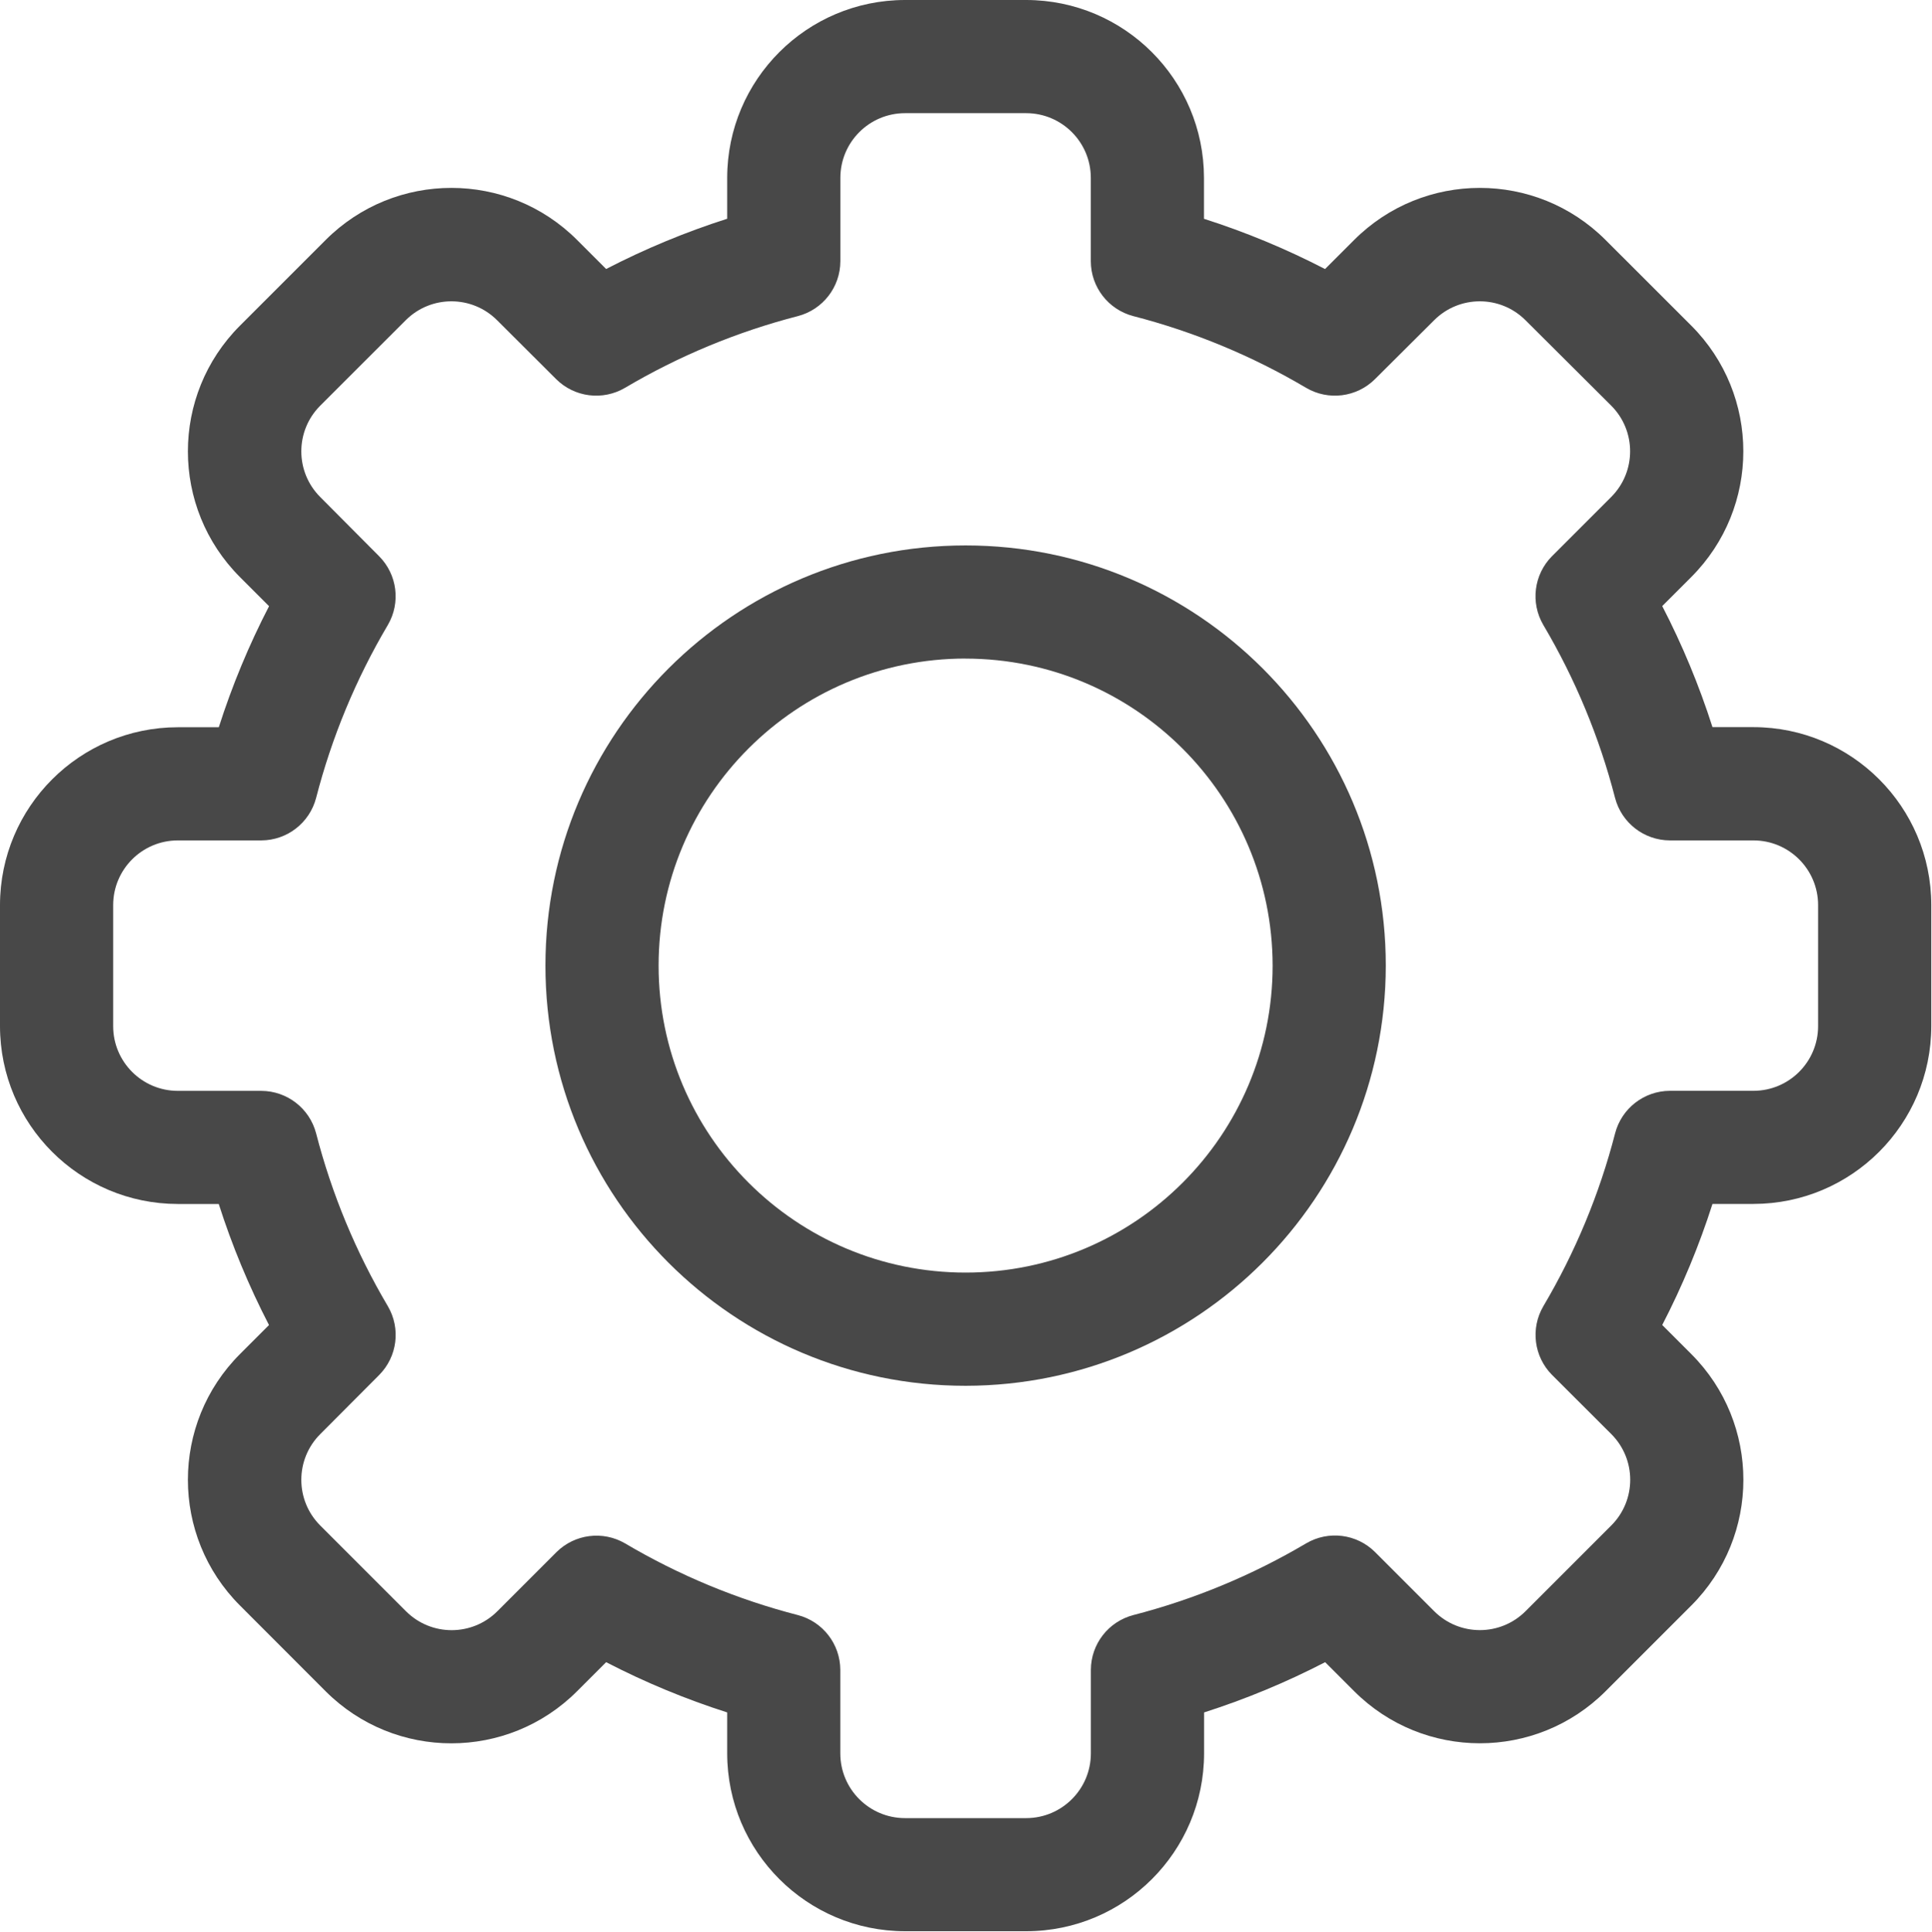
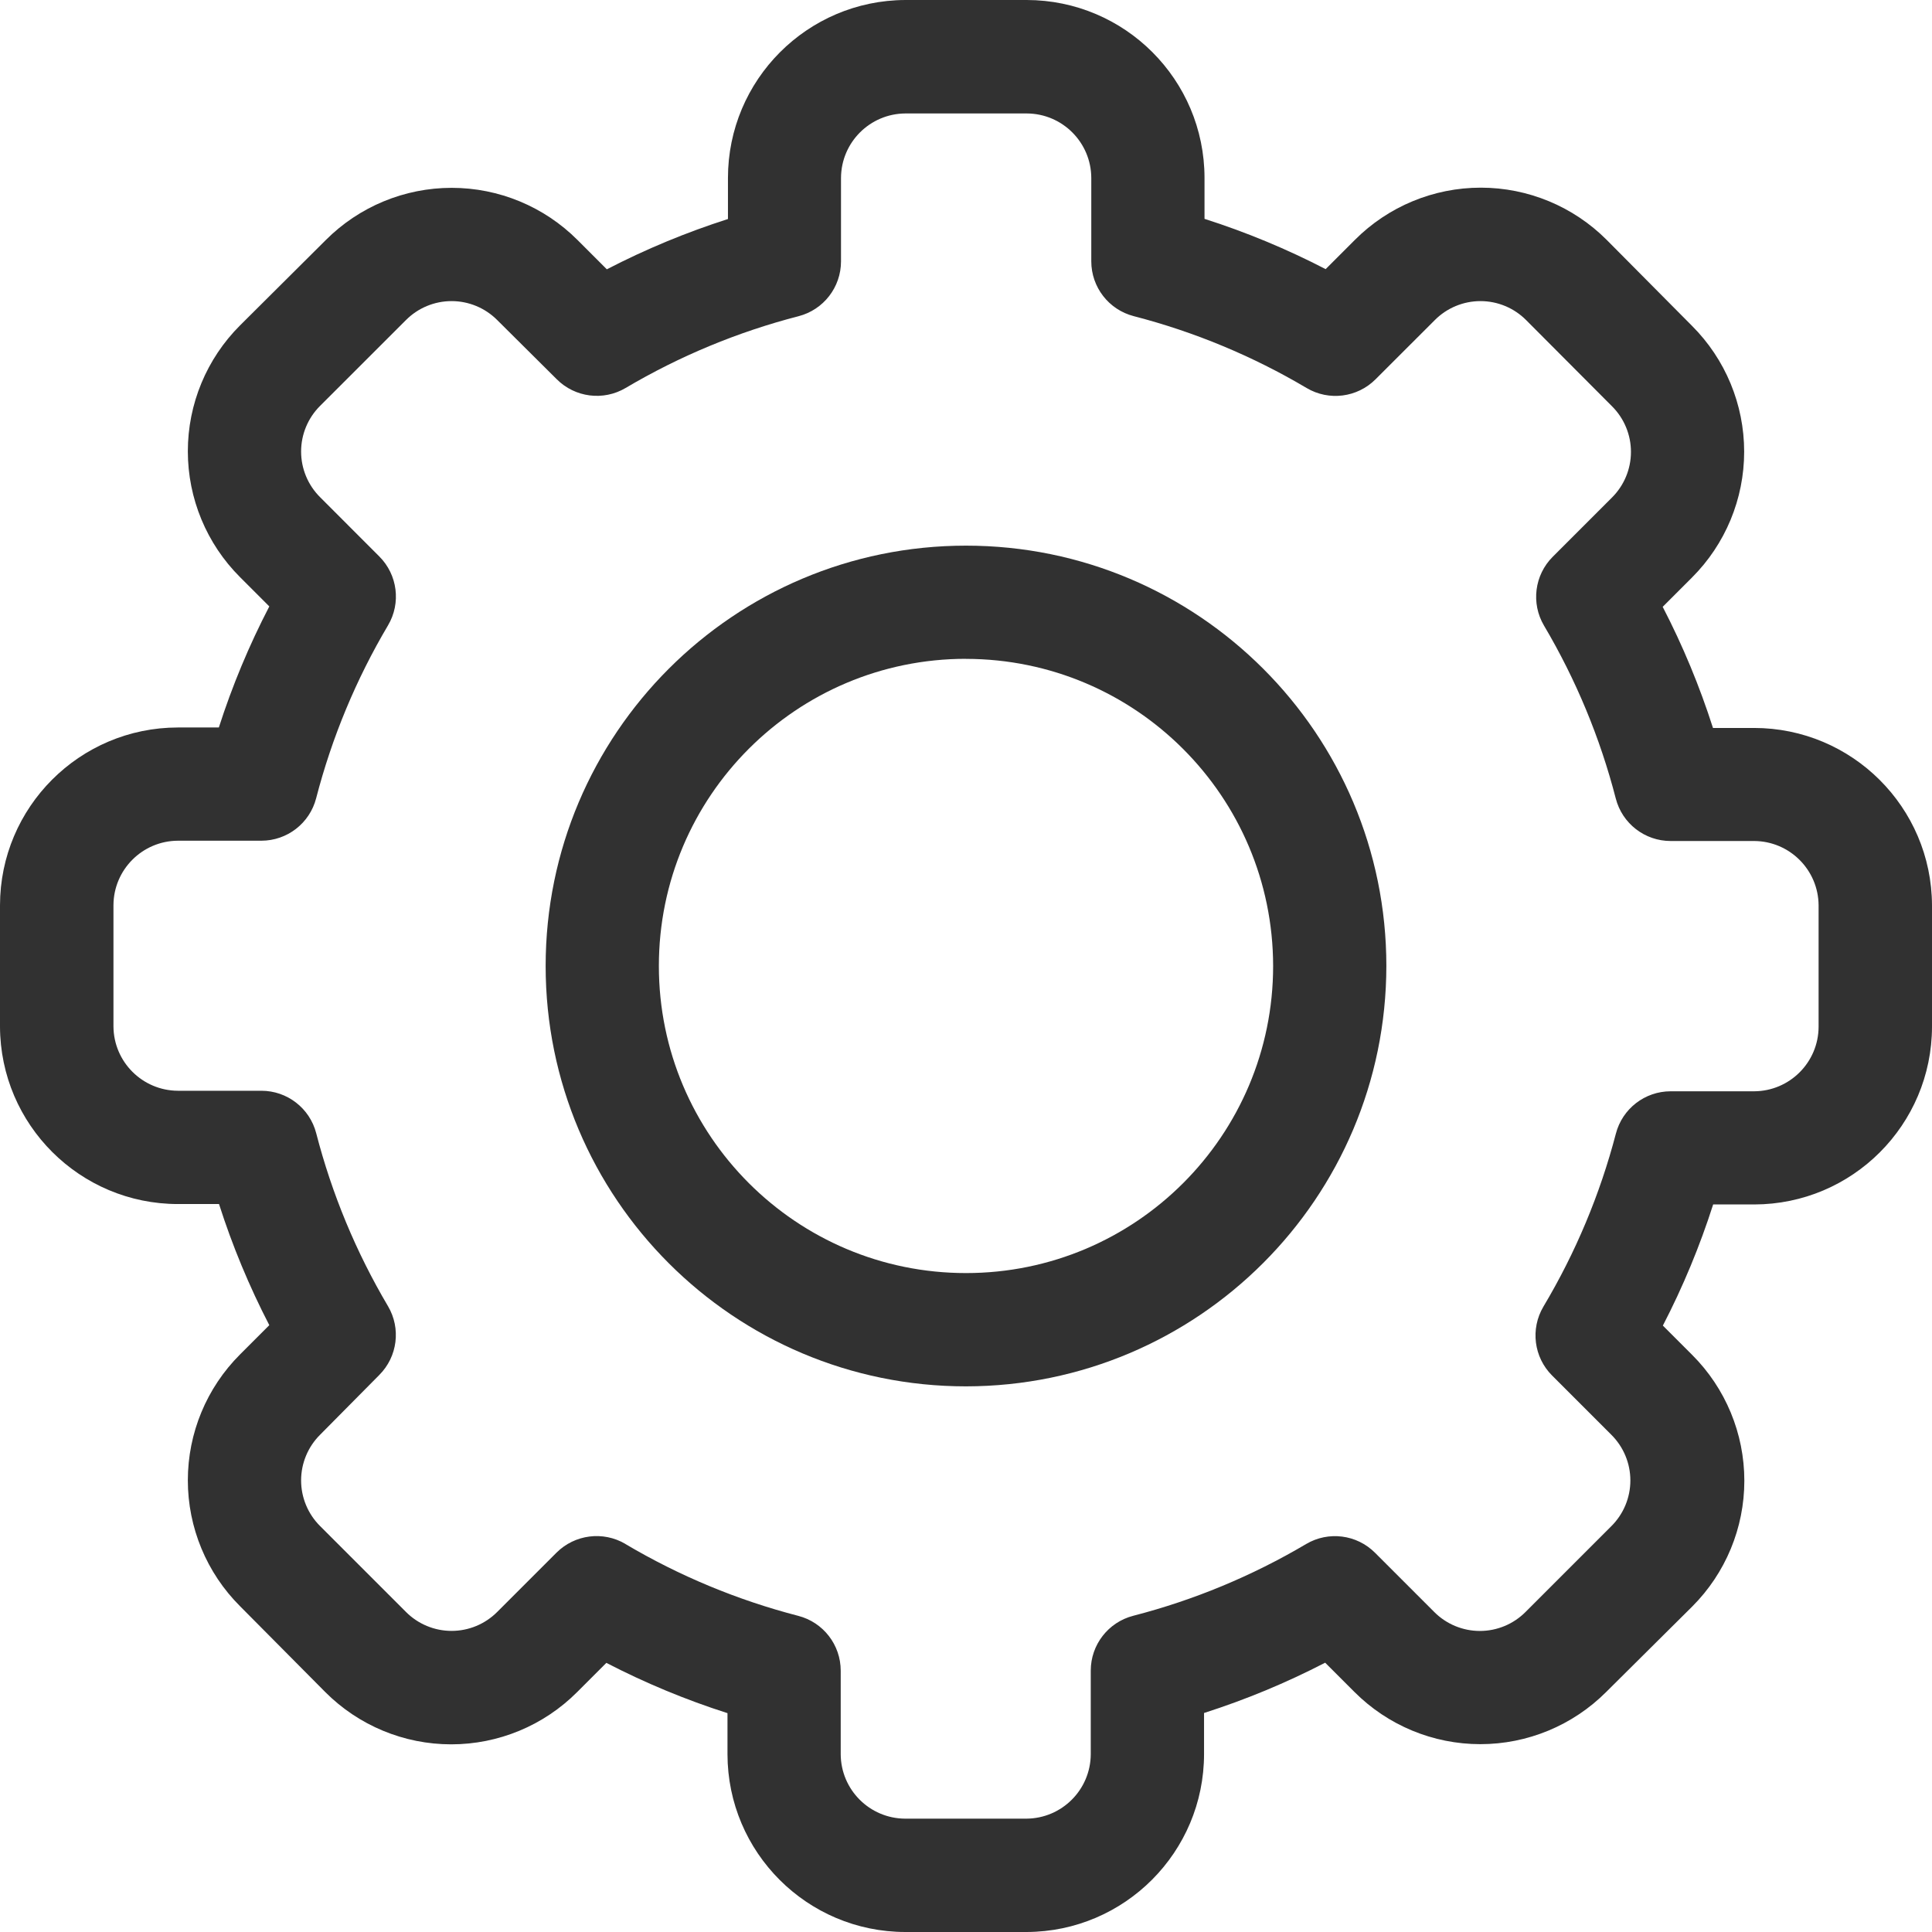
- <svg xmlns="http://www.w3.org/2000/svg" width="37.39" height="37.39" viewBox="0 0 37.39 37.39">
-   <path d="M19.868,37.39H17.521a3.446,3.446,0,0,1-3.442-3.442v-.794a15.1,15.1,0,0,1-2.344-.973l-.563.563a3.442,3.442,0,0,1-4.868,0L4.646,31.084a3.442,3.442,0,0,1,0-4.868l.562-.562a15.1,15.1,0,0,1-.973-2.344H3.442A3.446,3.446,0,0,1,0,19.868V17.521A3.446,3.446,0,0,1,3.442,14.08h.794a15.1,15.1,0,0,1,.973-2.344l-.563-.563a3.442,3.442,0,0,1,0-4.868L6.305,4.646a3.442,3.442,0,0,1,4.868,0l.562.562a15.109,15.109,0,0,1,2.344-.973V3.442A3.446,3.446,0,0,1,17.522,0h2.347A3.446,3.446,0,0,1,23.31,3.442v.794a15.094,15.094,0,0,1,2.344.973l.563-.563a3.442,3.442,0,0,1,4.868,0l1.659,1.658a3.442,3.442,0,0,1,0,4.868l-.562.562a15.1,15.1,0,0,1,.973,2.344h.794a3.446,3.446,0,0,1,3.442,3.442v2.347a3.446,3.446,0,0,1-3.442,3.442h-.794a15.1,15.1,0,0,1-.973,2.344l.563.563a3.442,3.442,0,0,1,0,4.868l-1.659,1.659a3.442,3.442,0,0,1-4.868,0l-.562-.562a15.109,15.109,0,0,1-2.344.973v.794A3.446,3.446,0,0,1,19.868,37.39ZM12.1,29.88a12.912,12.912,0,0,0,3.347,1.389,1.1,1.1,0,0,1,.822,1.061v1.617A1.253,1.253,0,0,0,17.522,35.2h2.347a1.253,1.253,0,0,0,1.251-1.251V32.33a1.1,1.1,0,0,1,.822-1.061,12.912,12.912,0,0,0,3.347-1.389,1.1,1.1,0,0,1,1.332.168l1.146,1.146a1.251,1.251,0,0,0,1.769,0l1.66-1.66a1.251,1.251,0,0,0,0-1.769L30.049,26.62a1.1,1.1,0,0,1-.168-1.332,12.91,12.91,0,0,0,1.389-3.347,1.1,1.1,0,0,1,1.061-.822h1.617A1.253,1.253,0,0,0,35.2,19.868V17.522a1.253,1.253,0,0,0-1.251-1.251H32.33a1.1,1.1,0,0,1-1.061-.822A12.912,12.912,0,0,0,29.88,12.1a1.1,1.1,0,0,1,.168-1.332l1.146-1.146a1.251,1.251,0,0,0,0-1.769L29.535,6.2a1.251,1.251,0,0,0-1.769,0L26.62,7.341a1.1,1.1,0,0,1-1.332.168A12.912,12.912,0,0,0,21.941,6.12a1.1,1.1,0,0,1-.822-1.061V3.442a1.253,1.253,0,0,0-1.251-1.251H17.522A1.253,1.253,0,0,0,16.27,3.442V5.059a1.1,1.1,0,0,1-.822,1.061A12.912,12.912,0,0,0,12.1,7.509a1.1,1.1,0,0,1-1.332-.168L9.624,6.2a1.251,1.251,0,0,0-1.769,0L6.2,7.854a1.251,1.251,0,0,0,0,1.769L7.341,10.77A1.1,1.1,0,0,1,7.509,12.1,12.91,12.91,0,0,0,6.12,15.449a1.1,1.1,0,0,1-1.061.822H3.442a1.253,1.253,0,0,0-1.251,1.251v2.347a1.253,1.253,0,0,0,1.251,1.251H5.059a1.1,1.1,0,0,1,1.061.822,12.912,12.912,0,0,0,1.389,3.347,1.1,1.1,0,0,1-.168,1.332L6.2,27.766a1.251,1.251,0,0,0,0,1.769l1.66,1.66a1.251,1.251,0,0,0,1.769,0l1.146-1.146A1.1,1.1,0,0,1,12.1,29.88Z" transform="translate(0 0)" fill="#484848" />
-   <path d="M152.735,160.87a8.135,8.135,0,1,1,8.135-8.135A8.144,8.144,0,0,1,152.735,160.87Zm0-14.08a5.944,5.944,0,1,0,5.944,5.944A5.951,5.951,0,0,0,152.735,146.791Z" transform="translate(-134.04 -134.04)" fill="#484848" />
+ <svg xmlns="http://www.w3.org/2000/svg" id="gear" width="33" height="33" viewBox="0 0 33 33">
+   <defs>
+     <style>
+       .cls-1 {
+         fill: #313131;
+       }
+     </style>
+   </defs>
+   <path id="Path_32" data-name="Path 32" class="cls-1" d="M17.536,33H15.464a3.041,3.041,0,0,1-3.038-3.038v-.7a13.322,13.322,0,0,1-2.069-.859l-.5.5a3.038,3.038,0,0,1-4.3,0L4.1,27.435a3.038,3.038,0,0,1,0-4.3l.5-.5a13.323,13.323,0,0,1-.859-2.069h-.7A3.041,3.041,0,0,1,0,17.536V15.464a3.041,3.041,0,0,1,3.038-3.038h.7A13.326,13.326,0,0,1,4.6,10.358l-.5-.5a3.038,3.038,0,0,1,0-4.3L5.565,4.1a3.038,3.038,0,0,1,4.3,0l.5.5a13.335,13.335,0,0,1,2.069-.859v-.7A3.041,3.041,0,0,1,15.465,0h2.071a3.041,3.041,0,0,1,3.038,3.038v.7a13.322,13.322,0,0,1,2.069.859l.5-.5a3.038,3.038,0,0,1,4.3,0L28.9,5.565a3.038,3.038,0,0,1,0,4.3l-.5.5a13.324,13.324,0,0,1,.859,2.069h.7A3.041,3.041,0,0,1,33,15.464v2.071a3.041,3.041,0,0,1-3.038,3.038h-.7a13.326,13.326,0,0,1-.859,2.069l.5.5a3.038,3.038,0,0,1,0,4.3L27.435,28.9a3.038,3.038,0,0,1-4.3,0l-.5-.5a13.335,13.335,0,0,1-2.069.859v.7A3.041,3.041,0,0,1,17.536,33Zm-6.855-6.628A11.4,11.4,0,0,0,13.635,27.6a.967.967,0,0,1,.725.936v1.428a1.106,1.106,0,0,0,1.1,1.1h2.071a1.106,1.106,0,0,0,1.1-1.1V28.535a.967.967,0,0,1,.725-.936,11.4,11.4,0,0,0,2.954-1.226.967.967,0,0,1,1.176.149l1.011,1.011a1.1,1.1,0,0,0,1.561,0l1.465-1.465a1.1,1.1,0,0,0,0-1.561l-1.012-1.012a.967.967,0,0,1-.149-1.176A11.394,11.394,0,0,0,27.6,19.365a.967.967,0,0,1,.936-.725h1.427a1.106,1.106,0,0,0,1.1-1.1V15.465a1.106,1.106,0,0,0-1.1-1.1H28.535a.967.967,0,0,1-.936-.725,11.4,11.4,0,0,0-1.226-2.954.967.967,0,0,1,.149-1.176l1.011-1.011a1.1,1.1,0,0,0,0-1.561L26.068,5.468a1.1,1.1,0,0,0-1.561,0L23.495,6.479a.967.967,0,0,1-1.176.149A11.4,11.4,0,0,0,19.365,5.4a.967.967,0,0,1-.725-.936V3.038a1.106,1.106,0,0,0-1.1-1.1H15.465a1.106,1.106,0,0,0-1.1,1.1V4.465a.967.967,0,0,1-.725.936,11.4,11.4,0,0,0-2.954,1.226.967.967,0,0,1-1.176-.149L8.494,5.468a1.1,1.1,0,0,0-1.561,0L5.468,6.932a1.1,1.1,0,0,0,0,1.561L6.479,9.505a.967.967,0,0,1,.149,1.176A11.394,11.394,0,0,0,5.4,13.635a.967.967,0,0,1-.936.725H3.038a1.106,1.106,0,0,0-1.1,1.1v2.071a1.106,1.106,0,0,0,1.1,1.1H4.465a.967.967,0,0,1,.936.725,11.4,11.4,0,0,0,1.226,2.954.967.967,0,0,1-.149,1.176L5.468,24.506a1.1,1.1,0,0,0,0,1.561l1.465,1.465a1.1,1.1,0,0,0,1.561,0l1.012-1.012a.971.971,0,0,1,1.176-.149Z" transform="translate(0 0)" />
+   <path id="Path_33" data-name="Path 33" class="cls-1" d="M151.78,158.96a7.18,7.18,0,1,1,7.18-7.18A7.188,7.188,0,0,1,151.78,158.96Zm0-12.427a5.246,5.246,0,1,0,5.246,5.246A5.252,5.252,0,0,0,151.78,146.534Z" transform="translate(-135.28 -135.28)" />
</svg>
